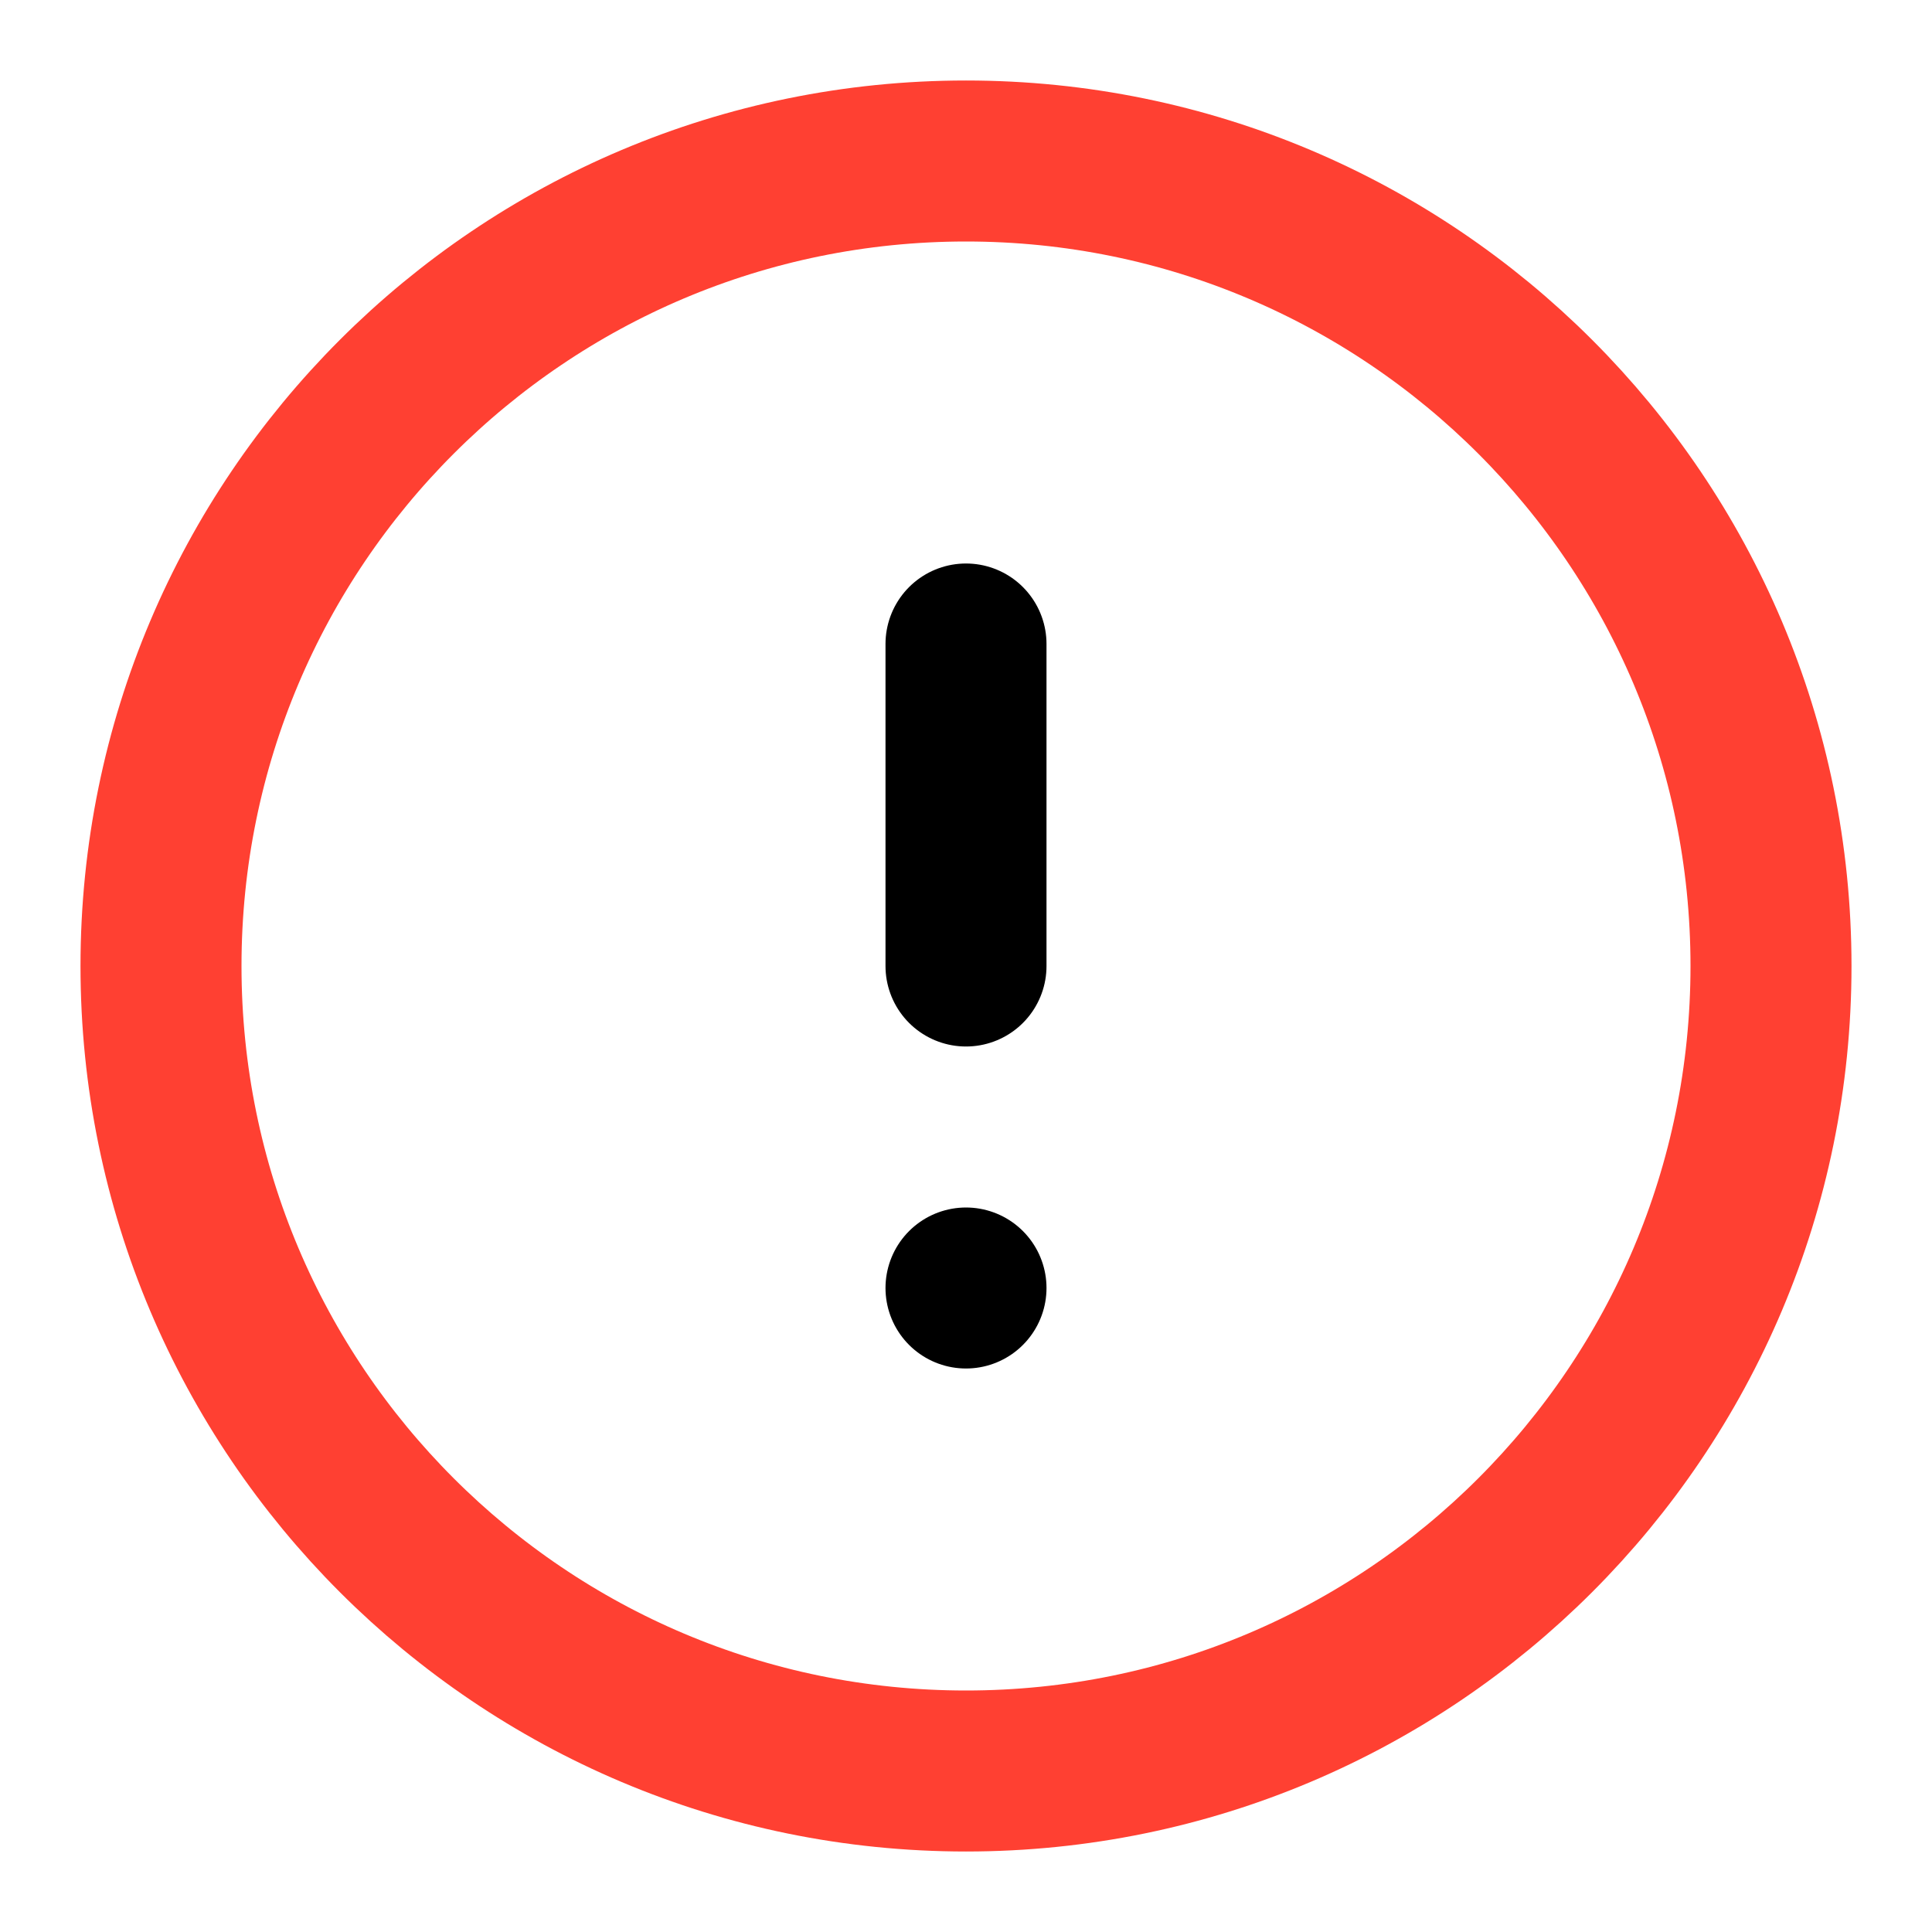
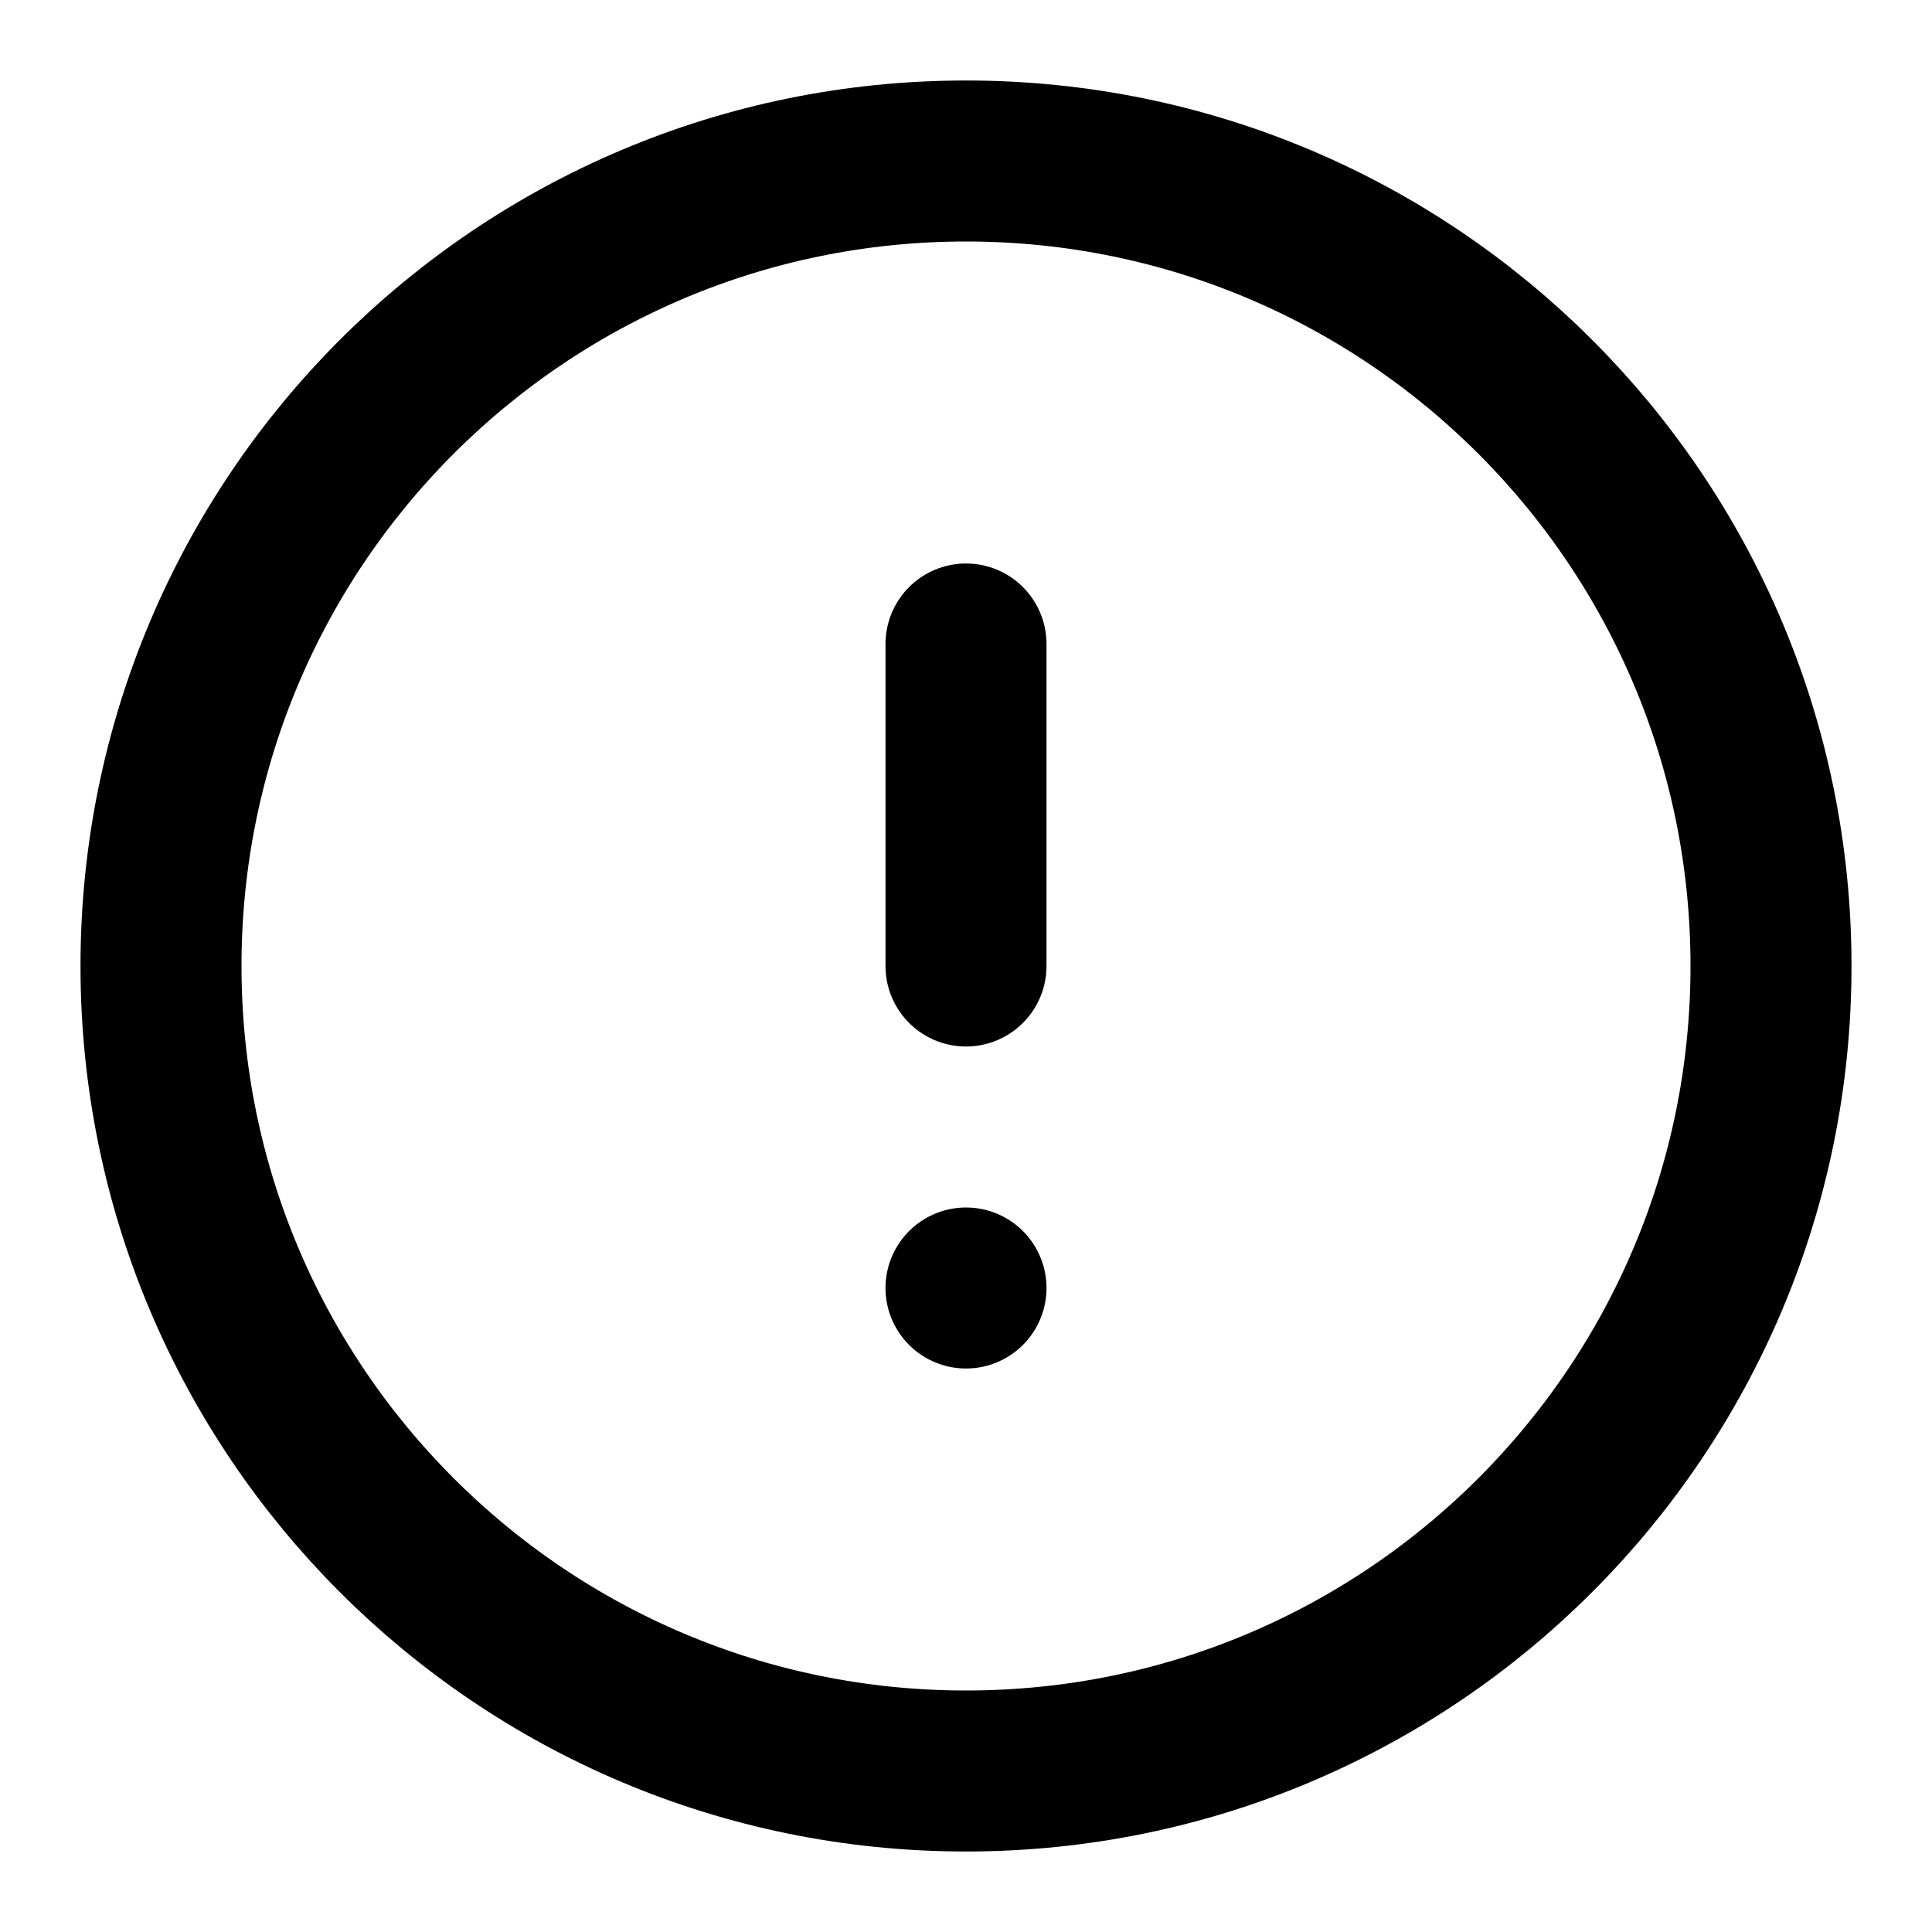
- <svg xmlns="http://www.w3.org/2000/svg" width="24" height="24" viewBox="0 0 24 24" fill="none" stroke="currentColor" stroke-width="2" stroke-linecap="round" stroke-linejoin="round" class="feather feather-alert-circle" version="1.1" id="svg8">
-   <defs id="defs12" />
-   <circle cx="12" cy="12" r="10" id="circle2" style="stroke:#ff4032;stroke-opacity:1" />
-   <line x1="12" y1="8" x2="12" y2="12" id="line4" />
-   <line x1="12" y1="16" x2="12" y2="16" id="line6" />
+ <svg xmlns="http://www.w3.org/2000/svg" width="24" height="24" viewBox="0 0 24 24" fill="none" stroke="currentColor" stroke-width="2" stroke-linecap="round" stroke-linejoin="round" class="feather feather-alert-circle">
+   <circle cx="12" cy="12" r="10" />
+   <line x1="12" y1="8" x2="12" y2="12" />
+   <line x1="12" y1="16" x2="12" y2="16" />
</svg>
